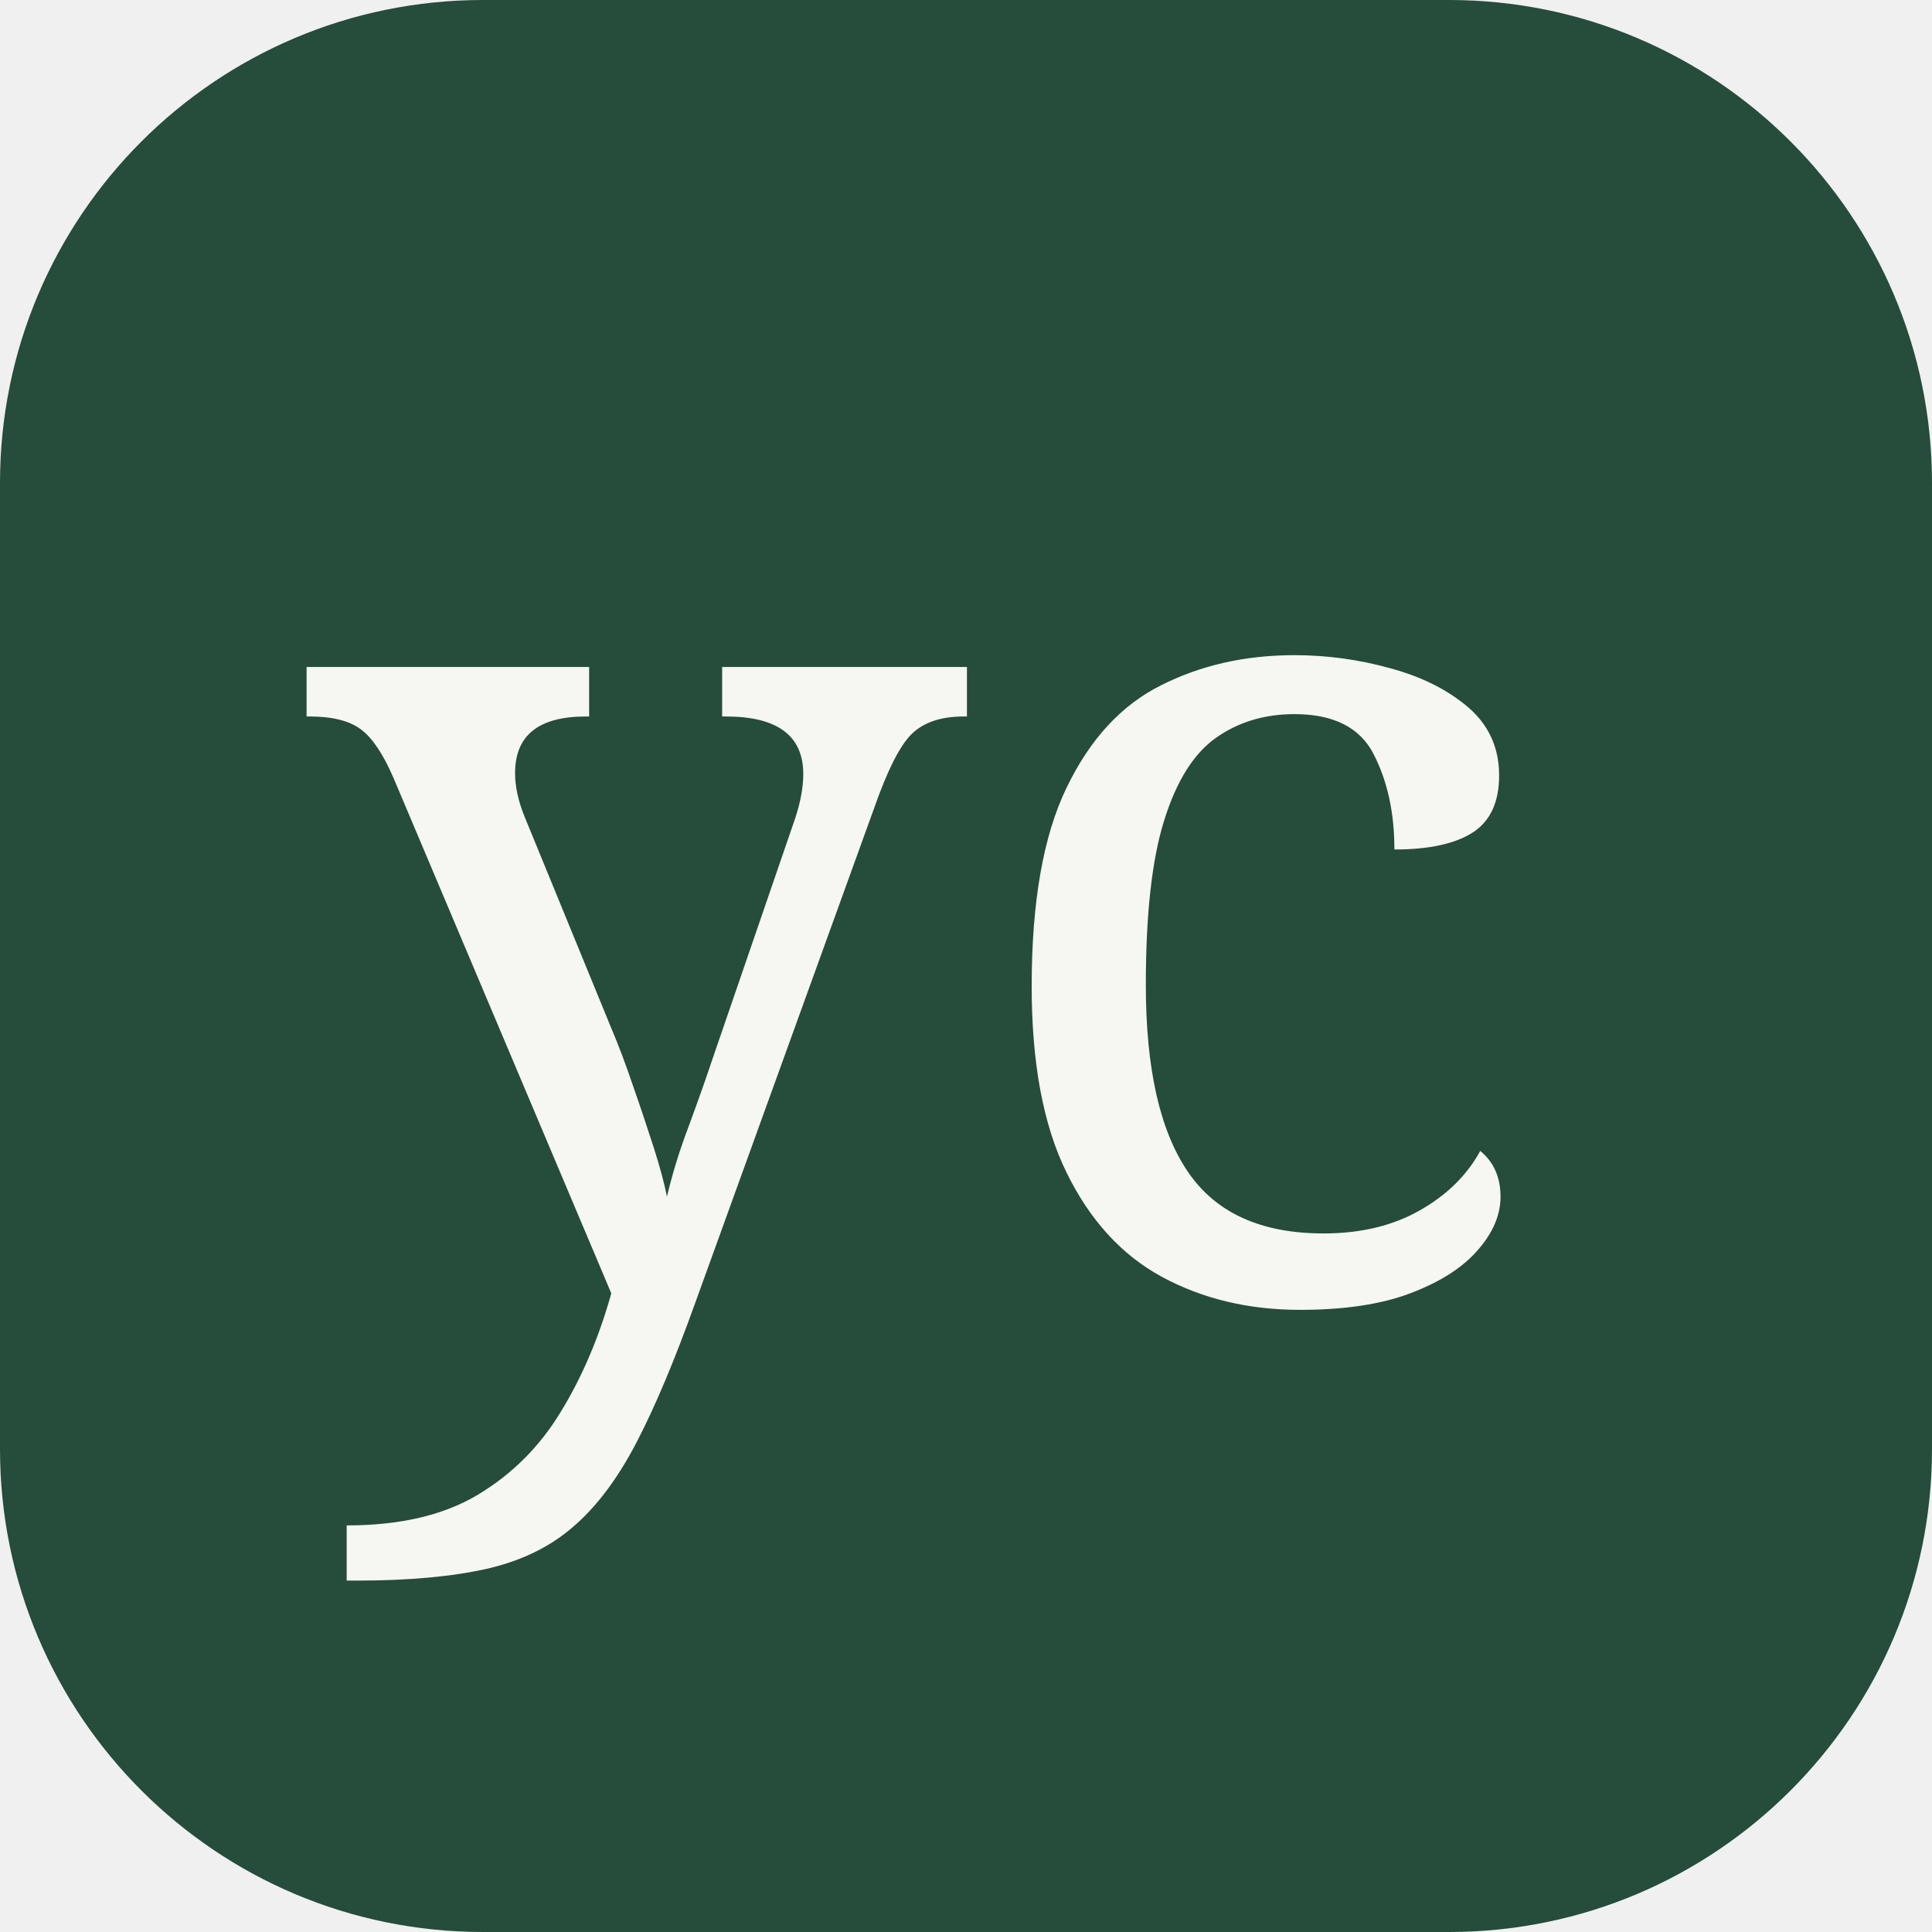
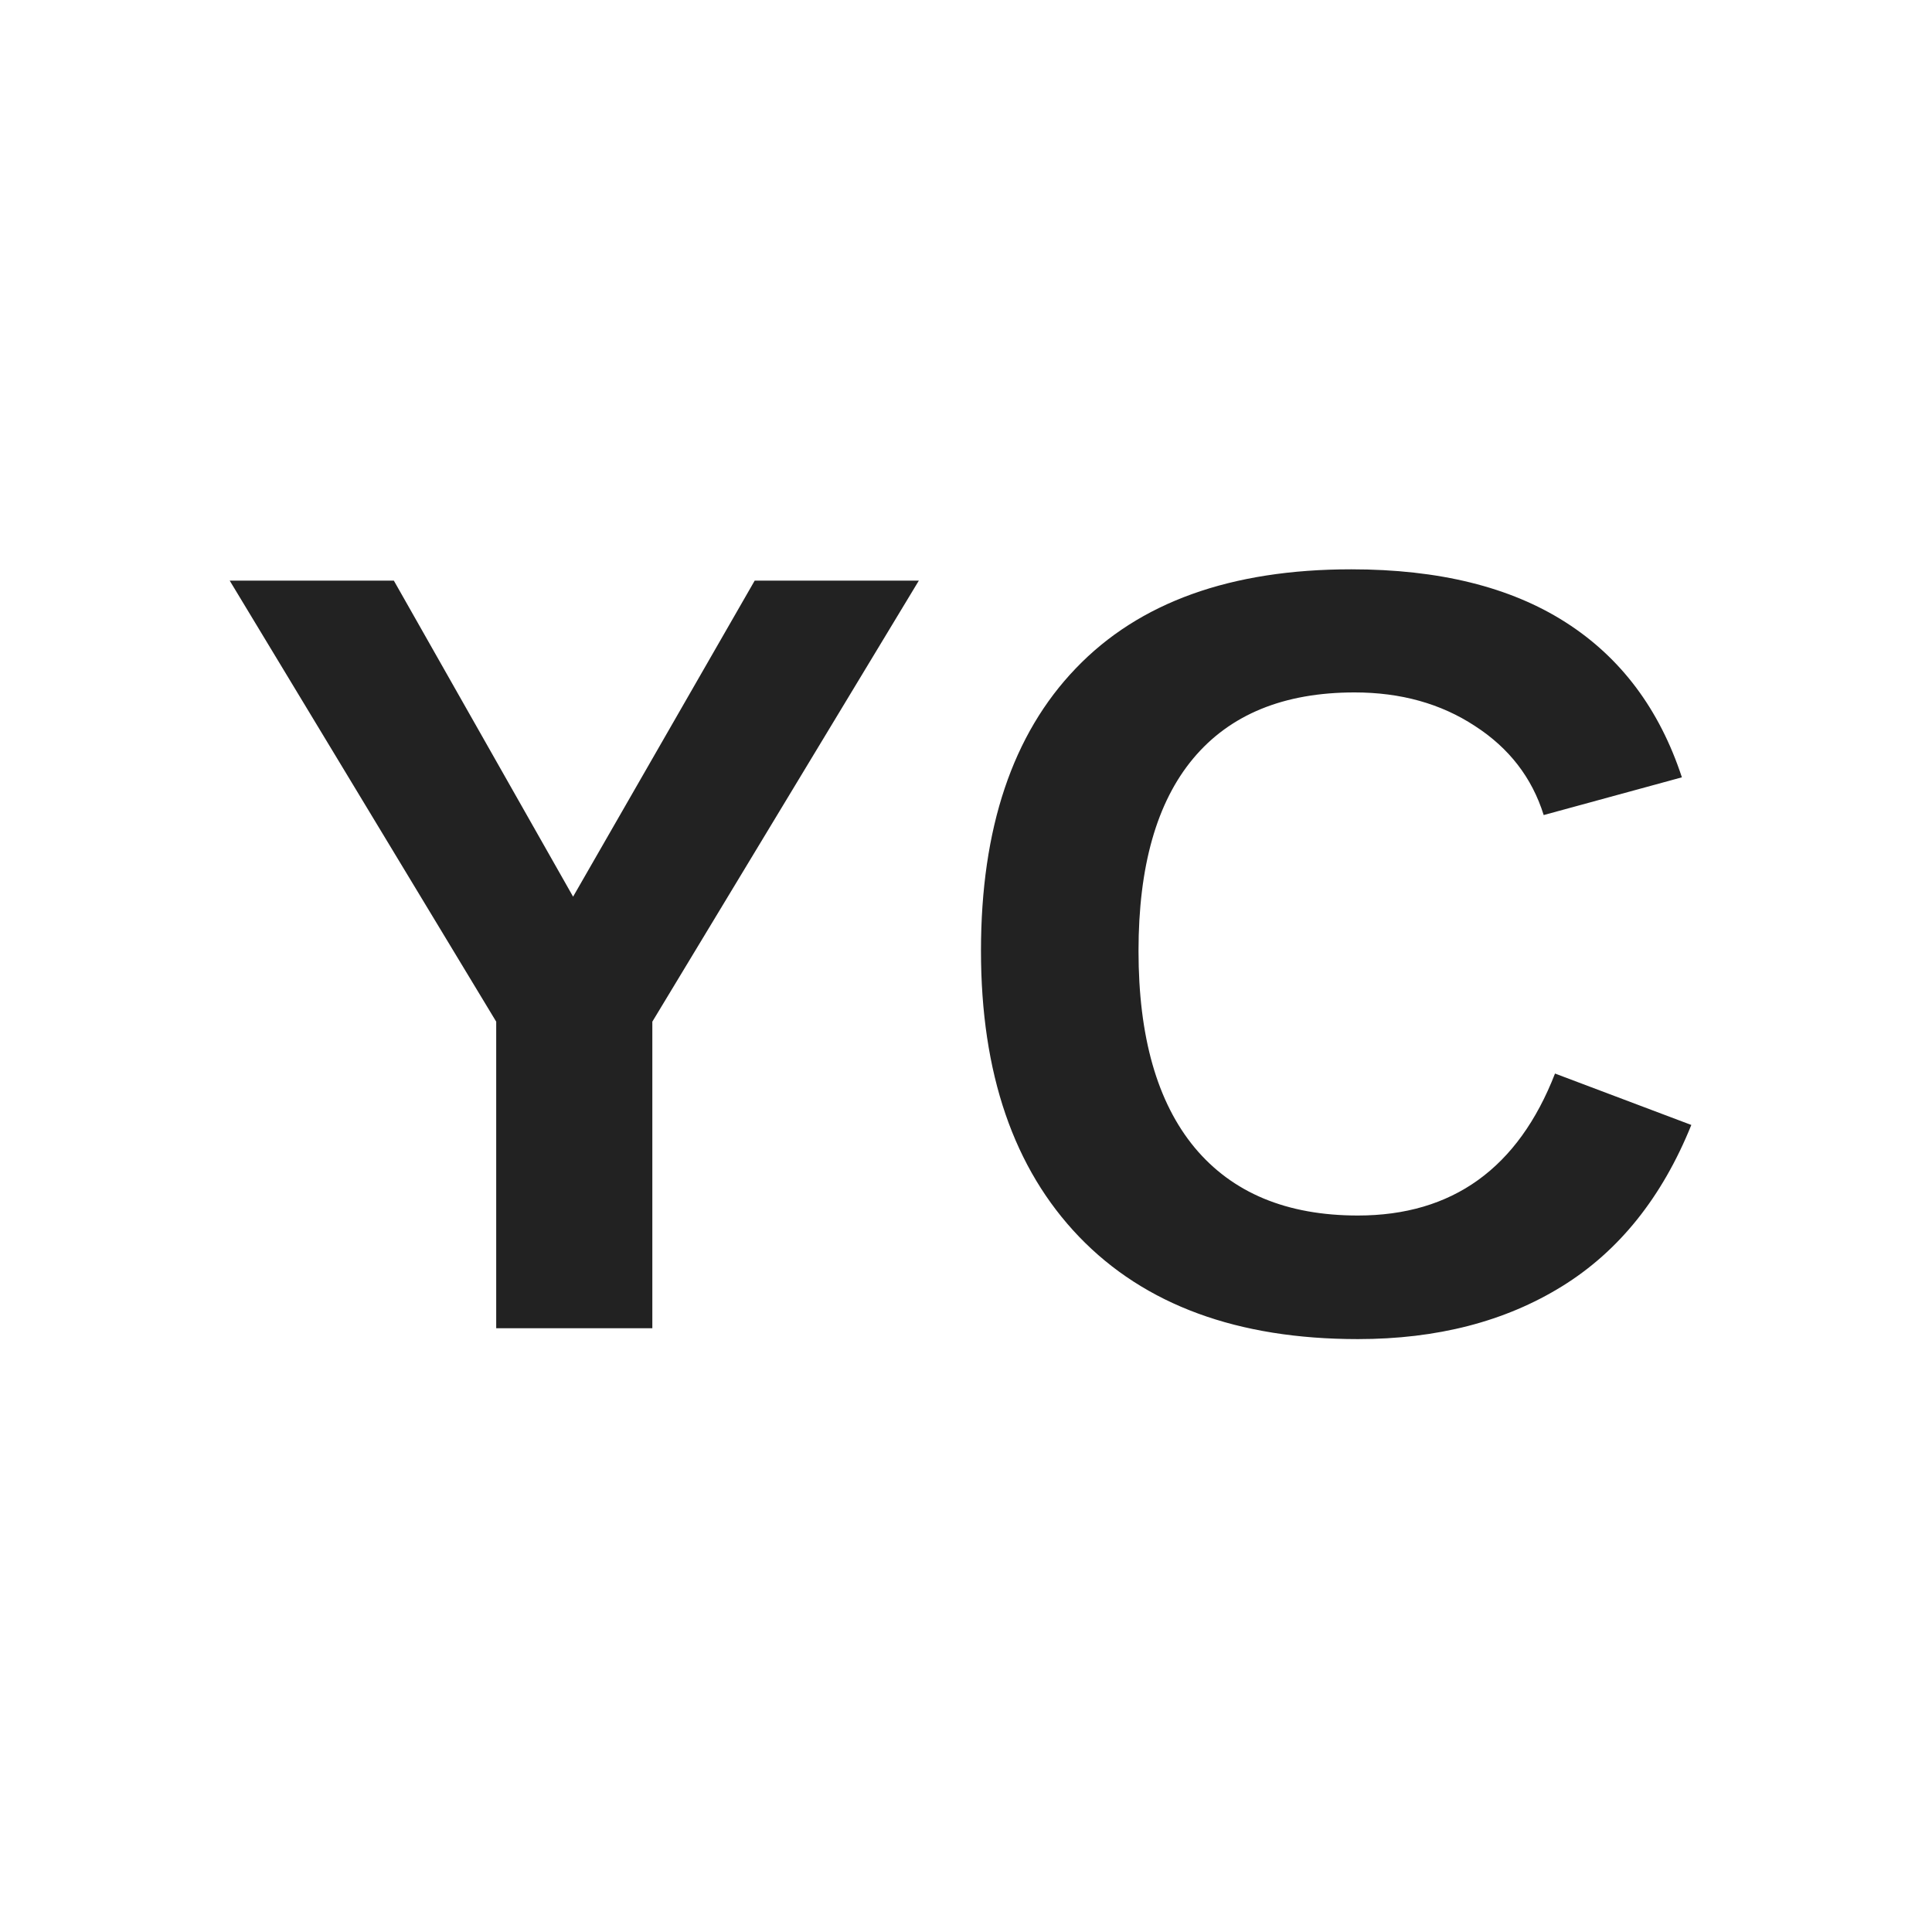
<svg xmlns="http://www.w3.org/2000/svg" viewBox="0 0 64 64">
-   <rect width="64" height="64" rx="16" fill="#264c3b" />
-   <text x="10" y="43" font-family="Georgia,serif" font-size="39" fill="#f6f7f2">yc</text>
+   <rect width="64" height="64" fill="white" />
+   <text x="7" y="44" font-family="Arial,Helvetica,sans-serif" font-size="36" font-weight="600" fill="#222">YC</text>
</svg>
